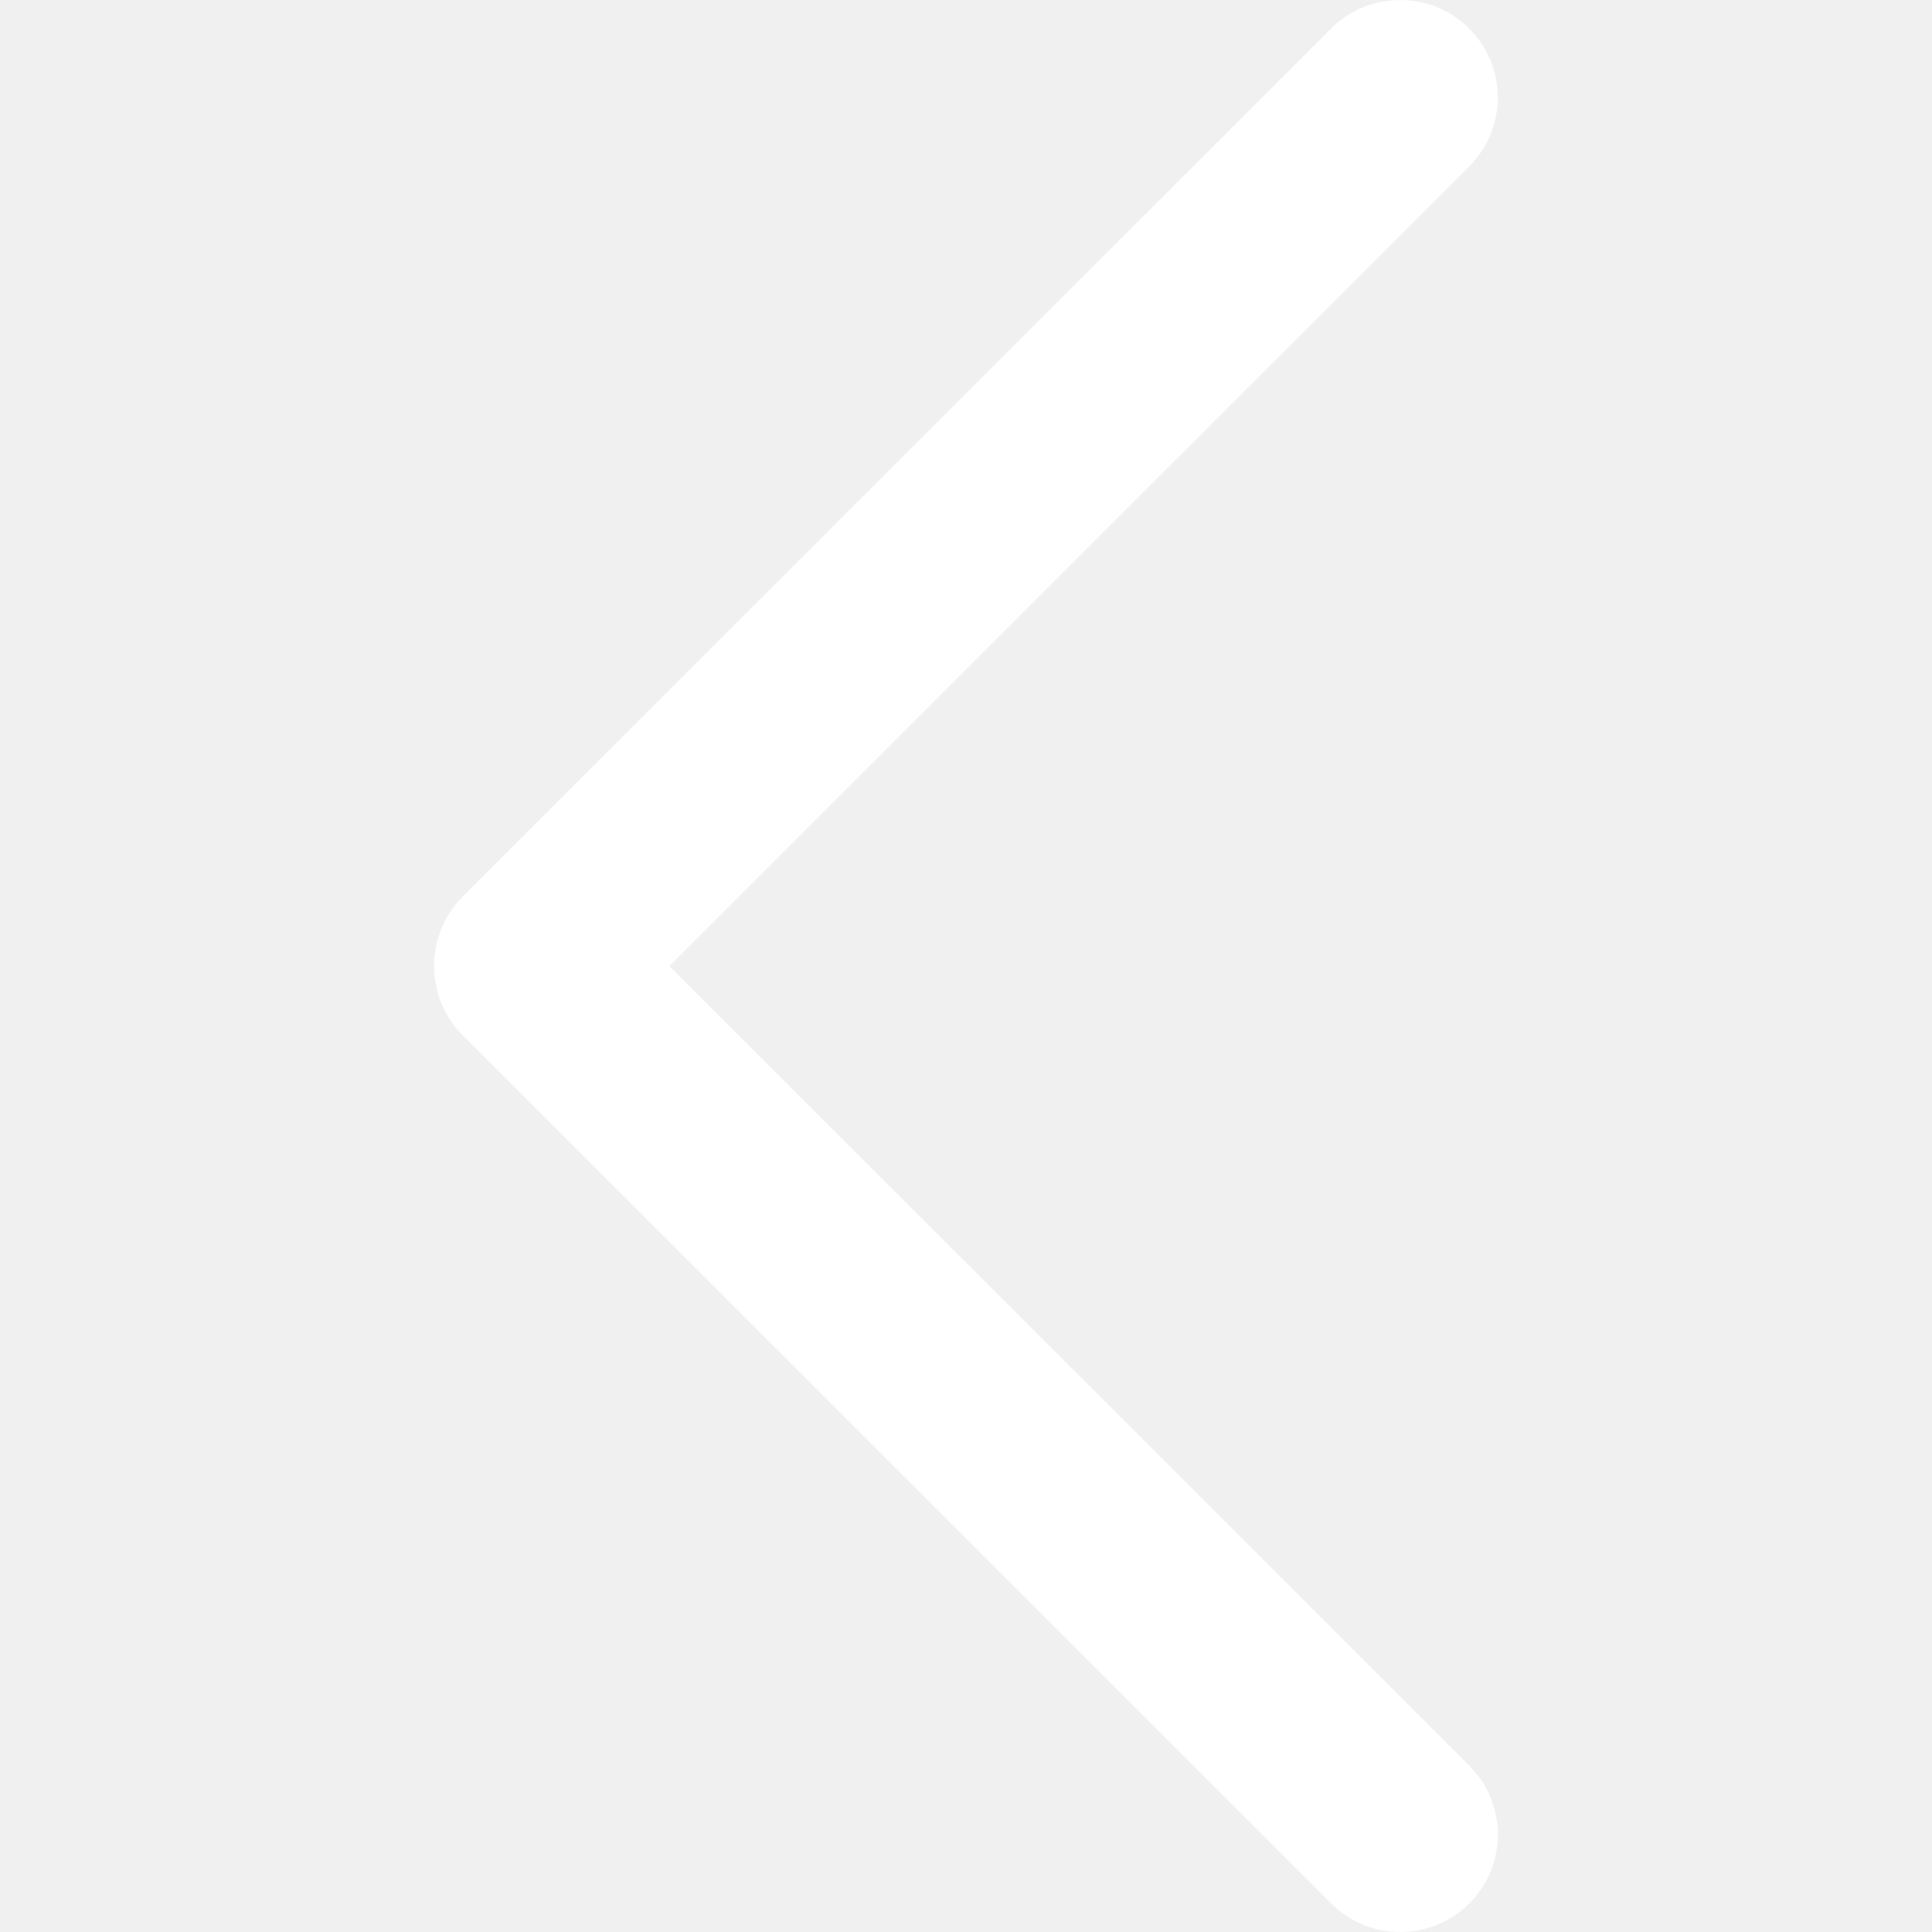
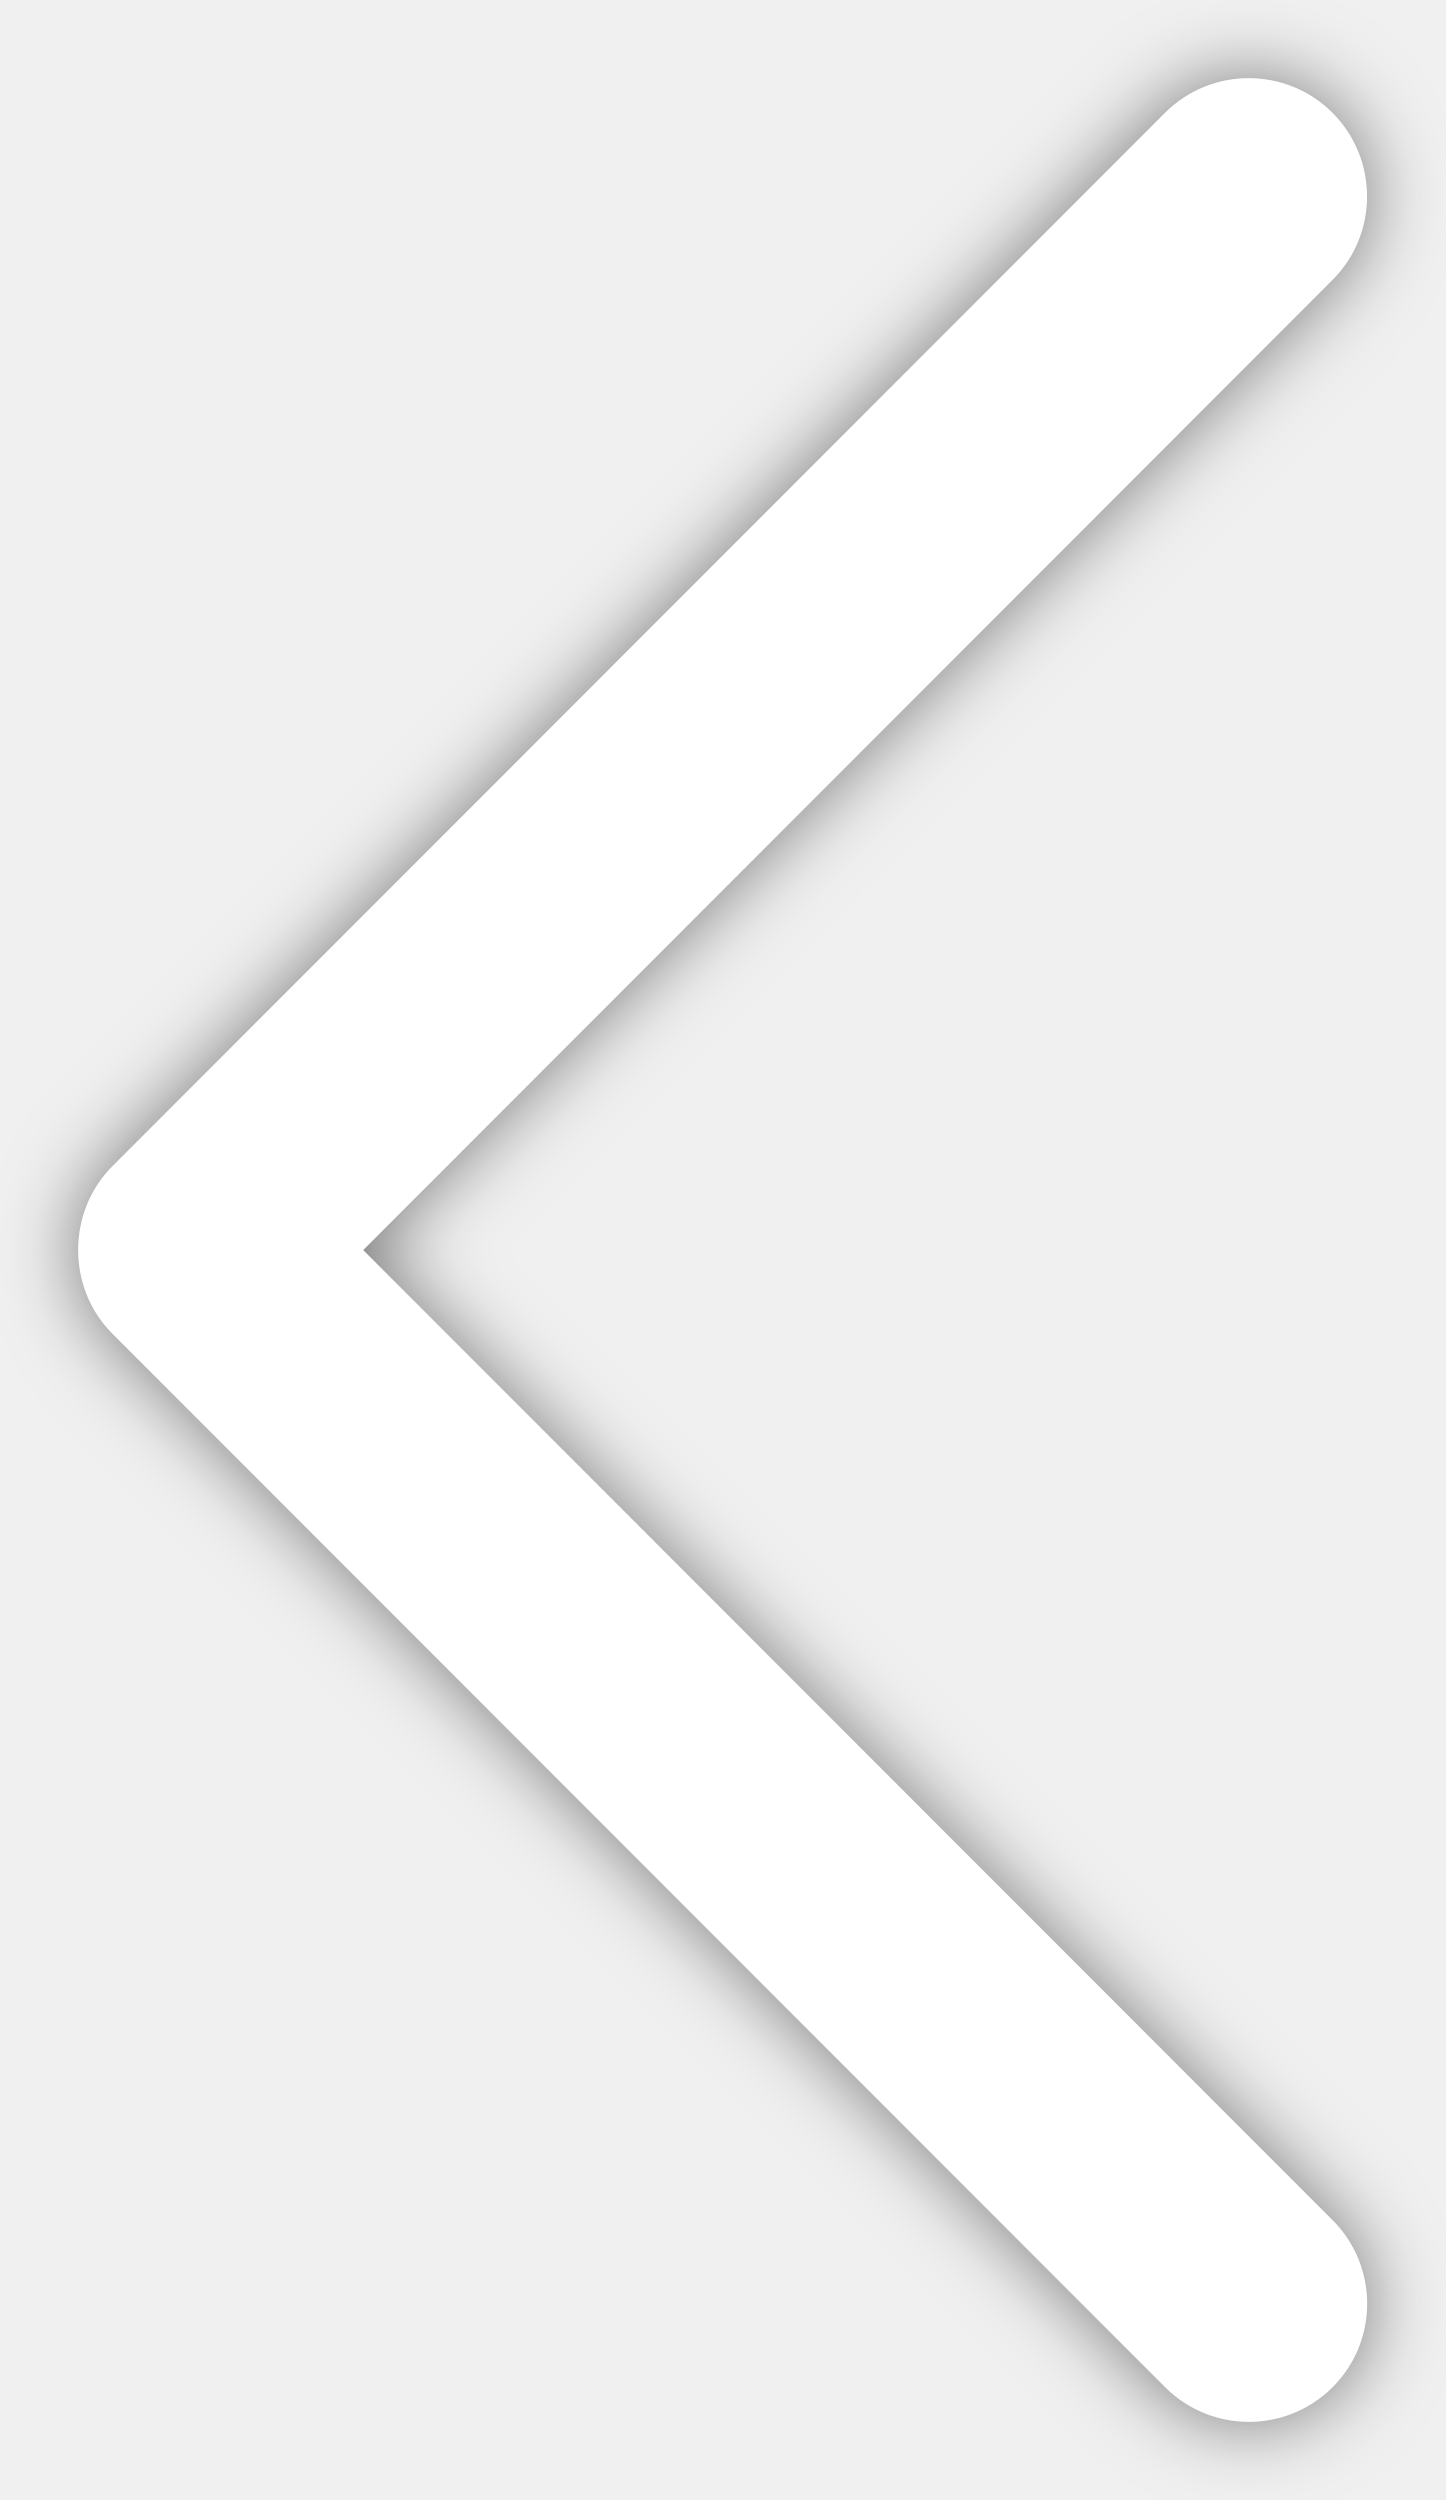
- <svg xmlns="http://www.w3.org/2000/svg" viewBox="0 0 240.823 240.823">
-   <path fill="#fff" d="M57.633 129.007L165.93 237.268c4.752 4.74 12.451 4.74 17.215 0 4.752-4.74 4.752-12.439 0-17.179l-99.707-99.671 99.695-99.671c4.752-4.74 4.752-12.439 0-17.191-4.752-4.74-12.463-4.74-17.215 0L57.621 111.816c-4.679 4.691-4.679 12.511.012 17.191z" />
+ <svg xmlns="http://www.w3.org/2000/svg" xmlns:xlink="http://www.w3.org/1999/xlink" width="148" height="256">
+   <defs>
+     <filter x="-9.1%" y="-5%" width="118.2%" height="110%" filterUnits="objectBoundingBox" id="a">
+       <feOffset in="SourceAlpha" result="so1" />
+       <feGaussianBlur stdDeviation="4" in="so1" result="sb1" />
+       <feColorMatrix values="0 0 0 0 0 0 0 0 0 0 0 0 0 0 0 0 0 0 0.5 0" in="sb1" />
+     </filter>
+     <path d="M3.504 128.567l107.81 107.891c4.731 4.724 12.395 4.724 17.138 0 4.73-4.724 4.73-12.396 0-17.12l-99.259-99.331 99.247-99.33c4.73-4.725 4.73-12.397 0-17.133-4.73-4.724-12.407-4.724-17.138 0L3.492 111.434c-4.658 4.675-4.658 12.469.012 17.133z" id="b" />
+   </defs>
+   <g transform="translate(8 8)" fill="none">
+     <use fill="#000" filter="url(#a)" xlink:href="#b" />
+     <use fill="#FFF" xlink:href="#b" />
+   </g>
</svg>
